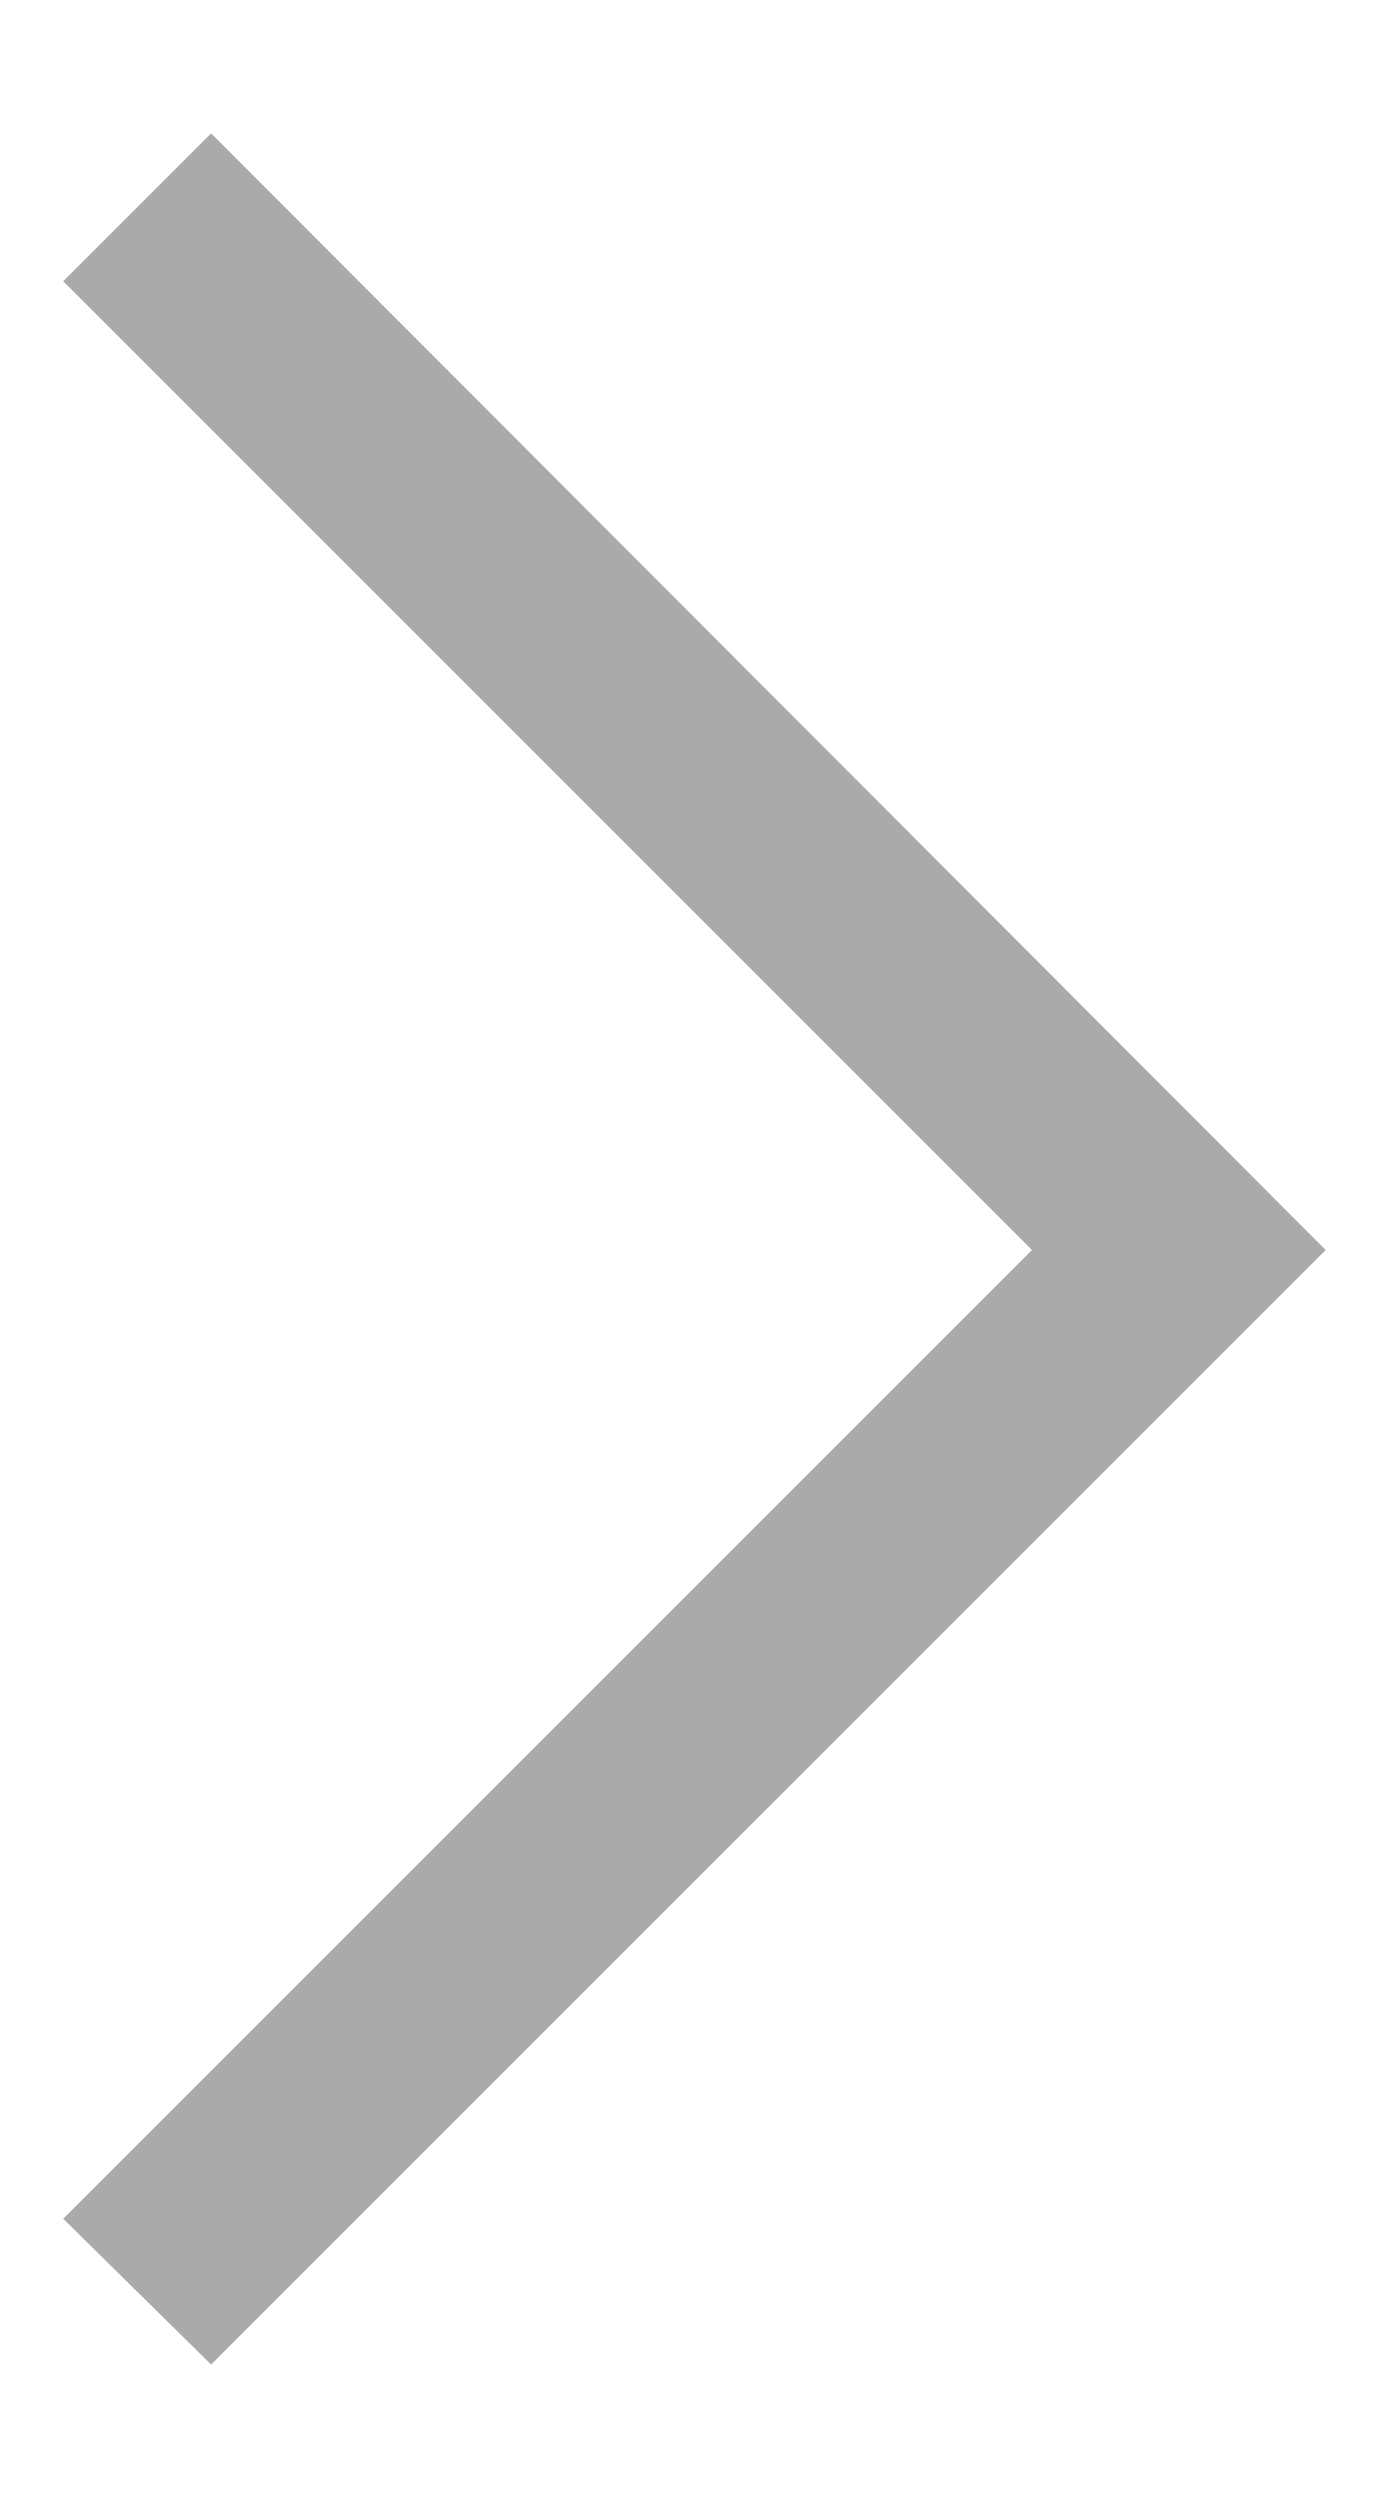
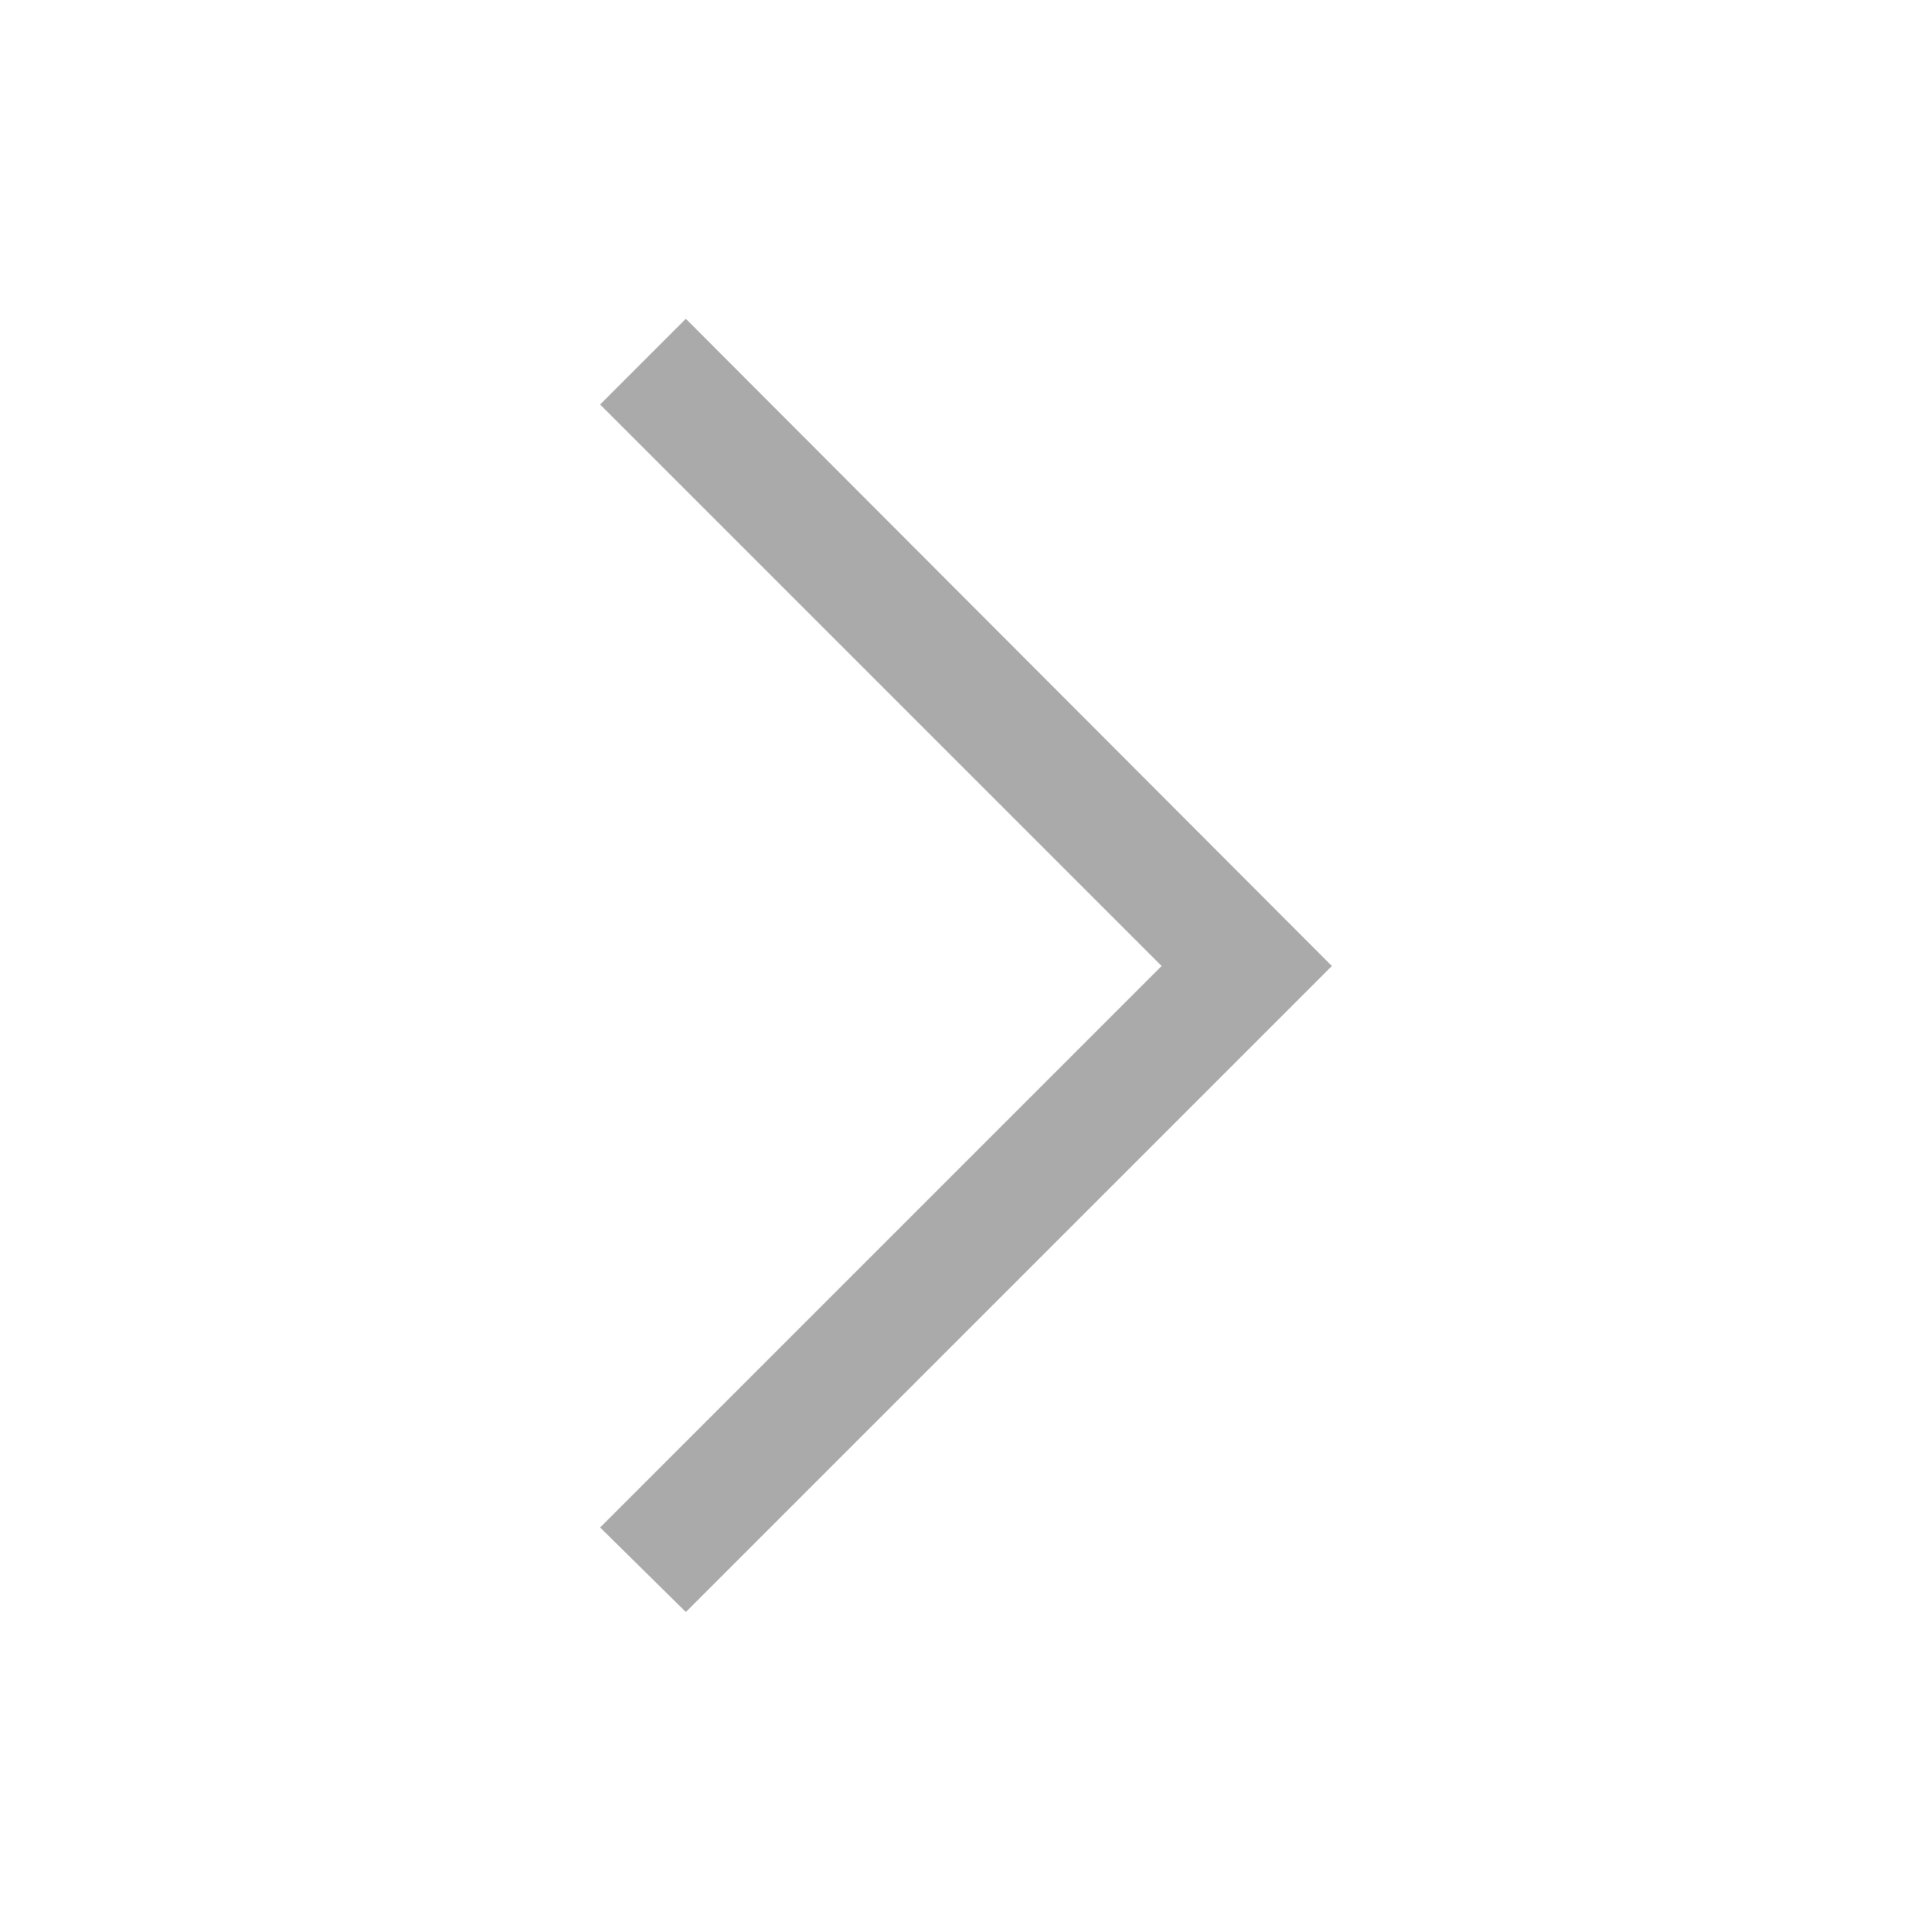
- <svg xmlns="http://www.w3.org/2000/svg" width="10" height="18" viewBox="0 0 10 18" fill="none">
-   <path d="M0.455 15.975L7.43 9L0.455 2.025L1.52 0.96L9.545 9L1.52 17.025L0.455 15.975Z" fill="#AAAAAA" />
+ <svg xmlns="http://www.w3.org/2000/svg" width="24" height="24" viewBox="0 0 24 24" fill="none">
+   <path d="M7.455 18.975L14.43 12L7.455 5.025L8.52 3.96L16.545 12L8.52 20.025L7.455 18.975Z" fill="#AAAAAA" />
</svg>
